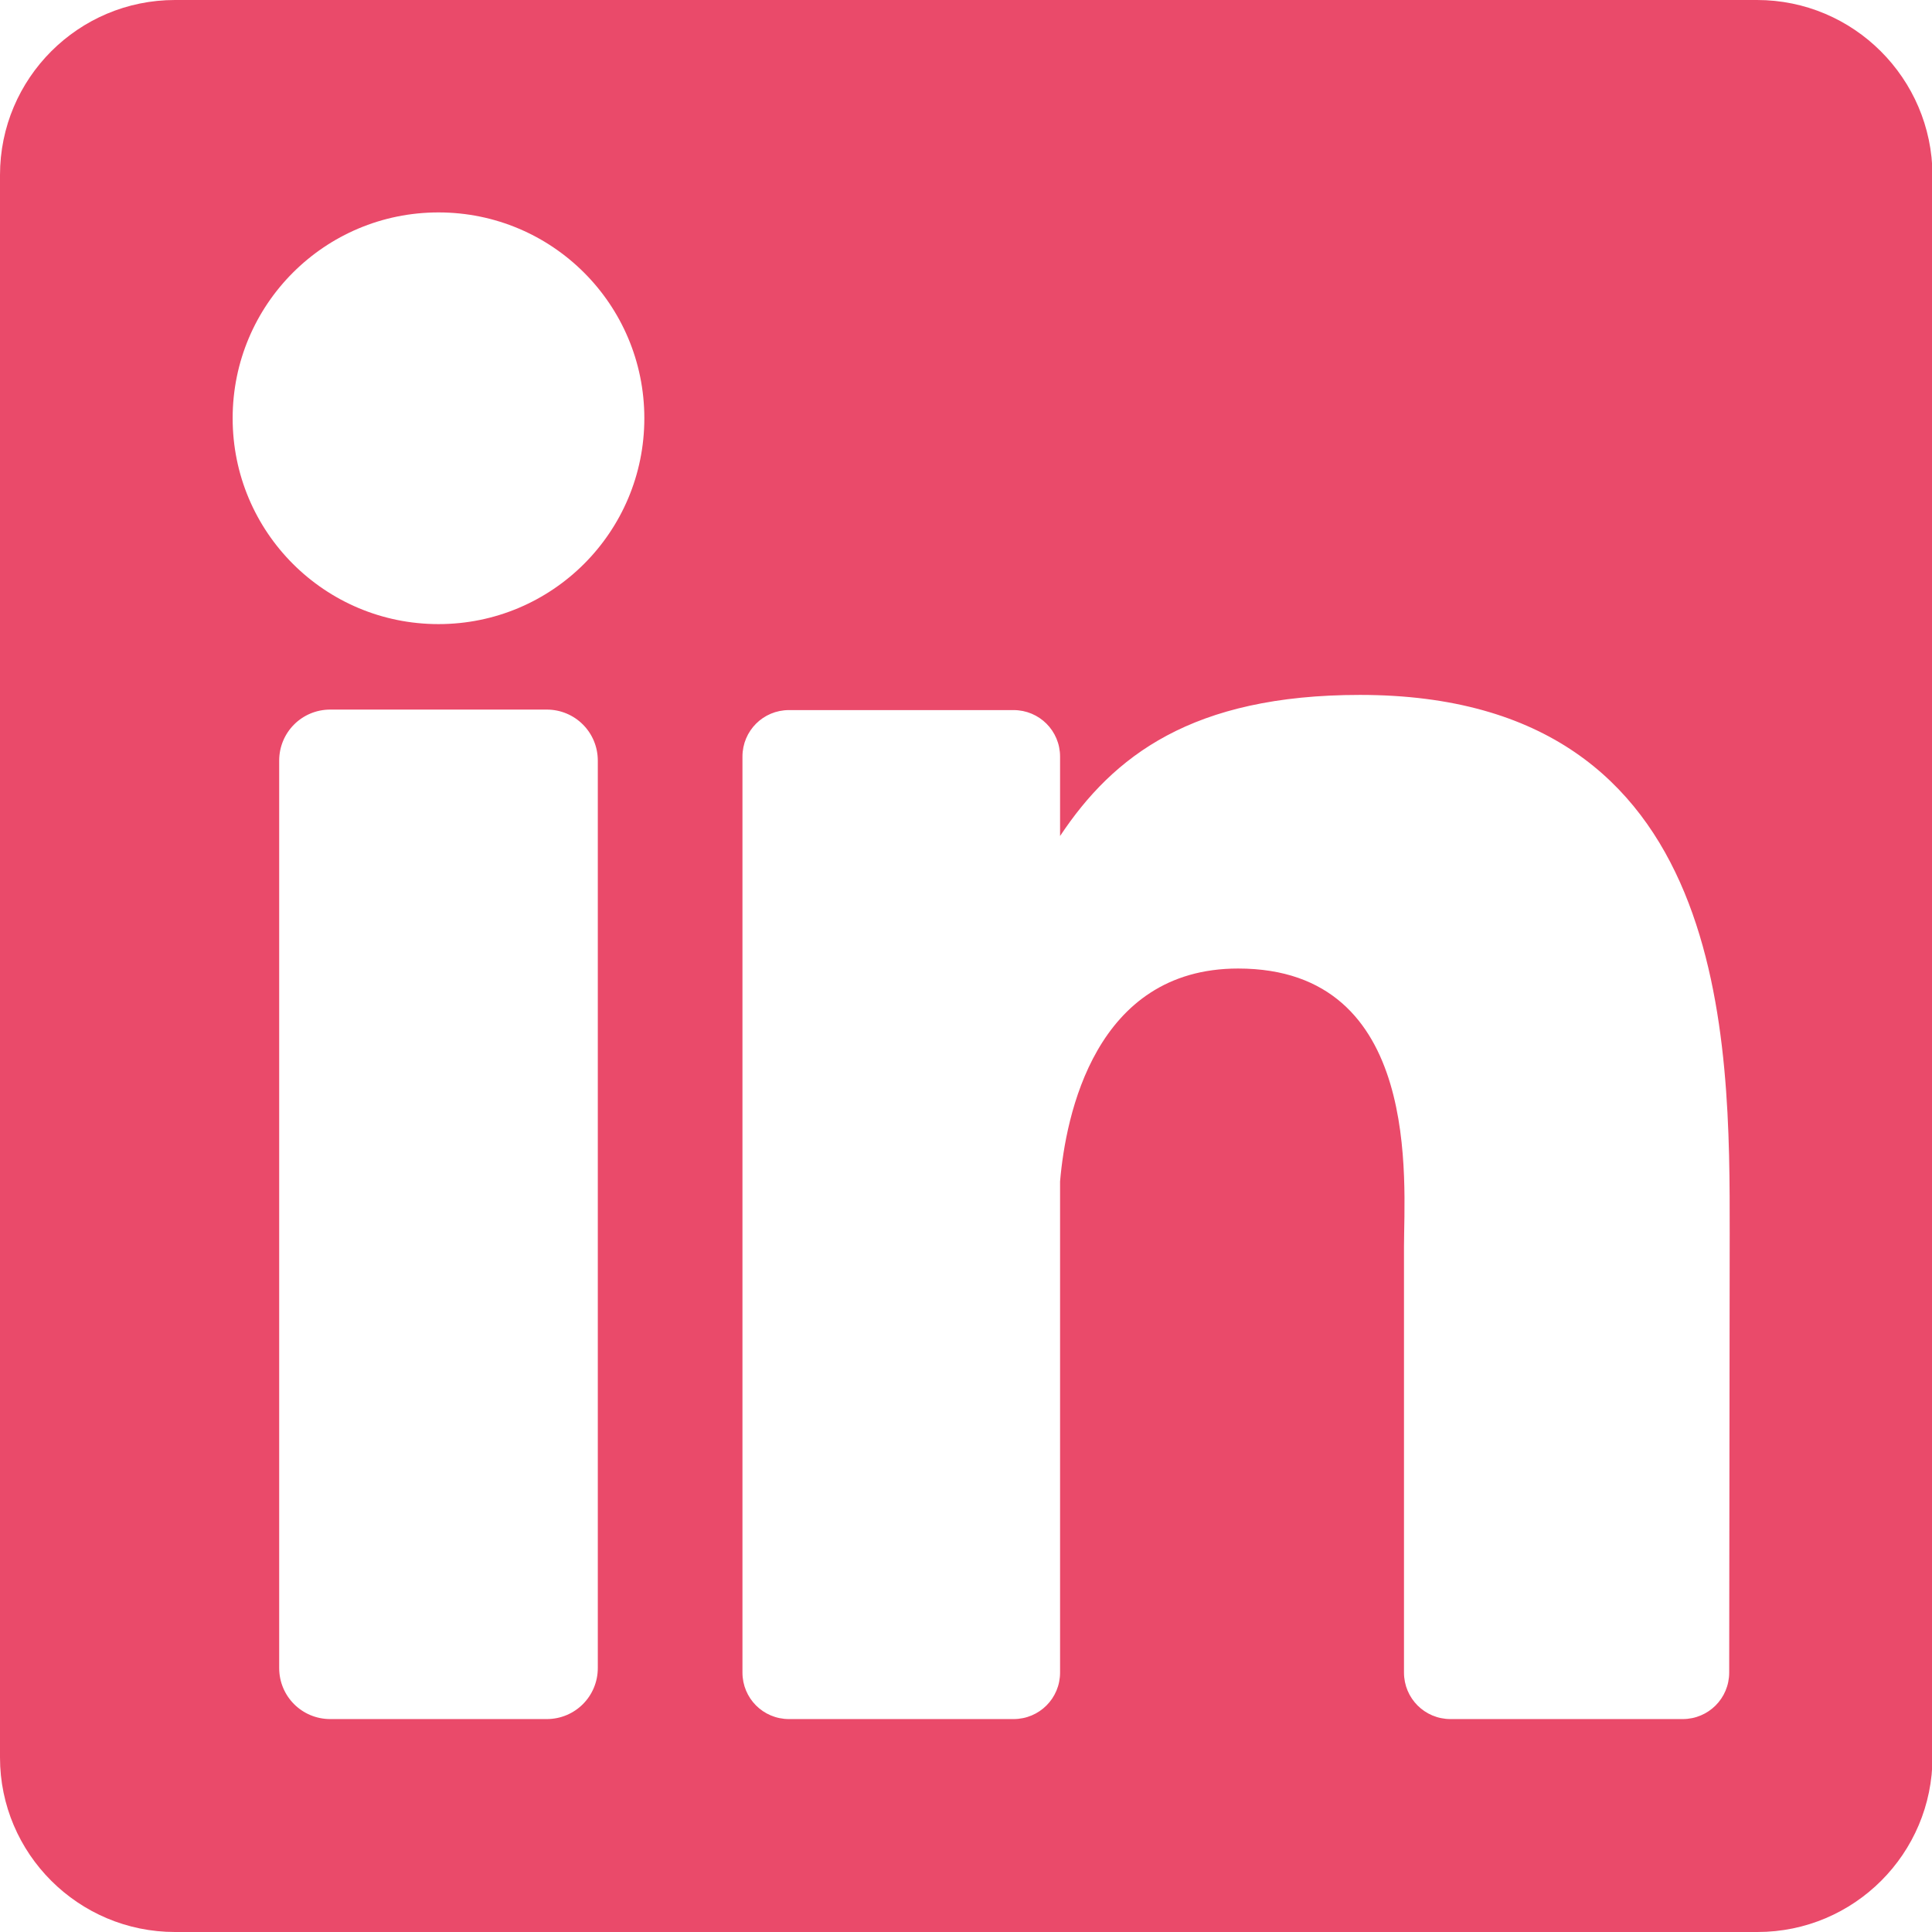
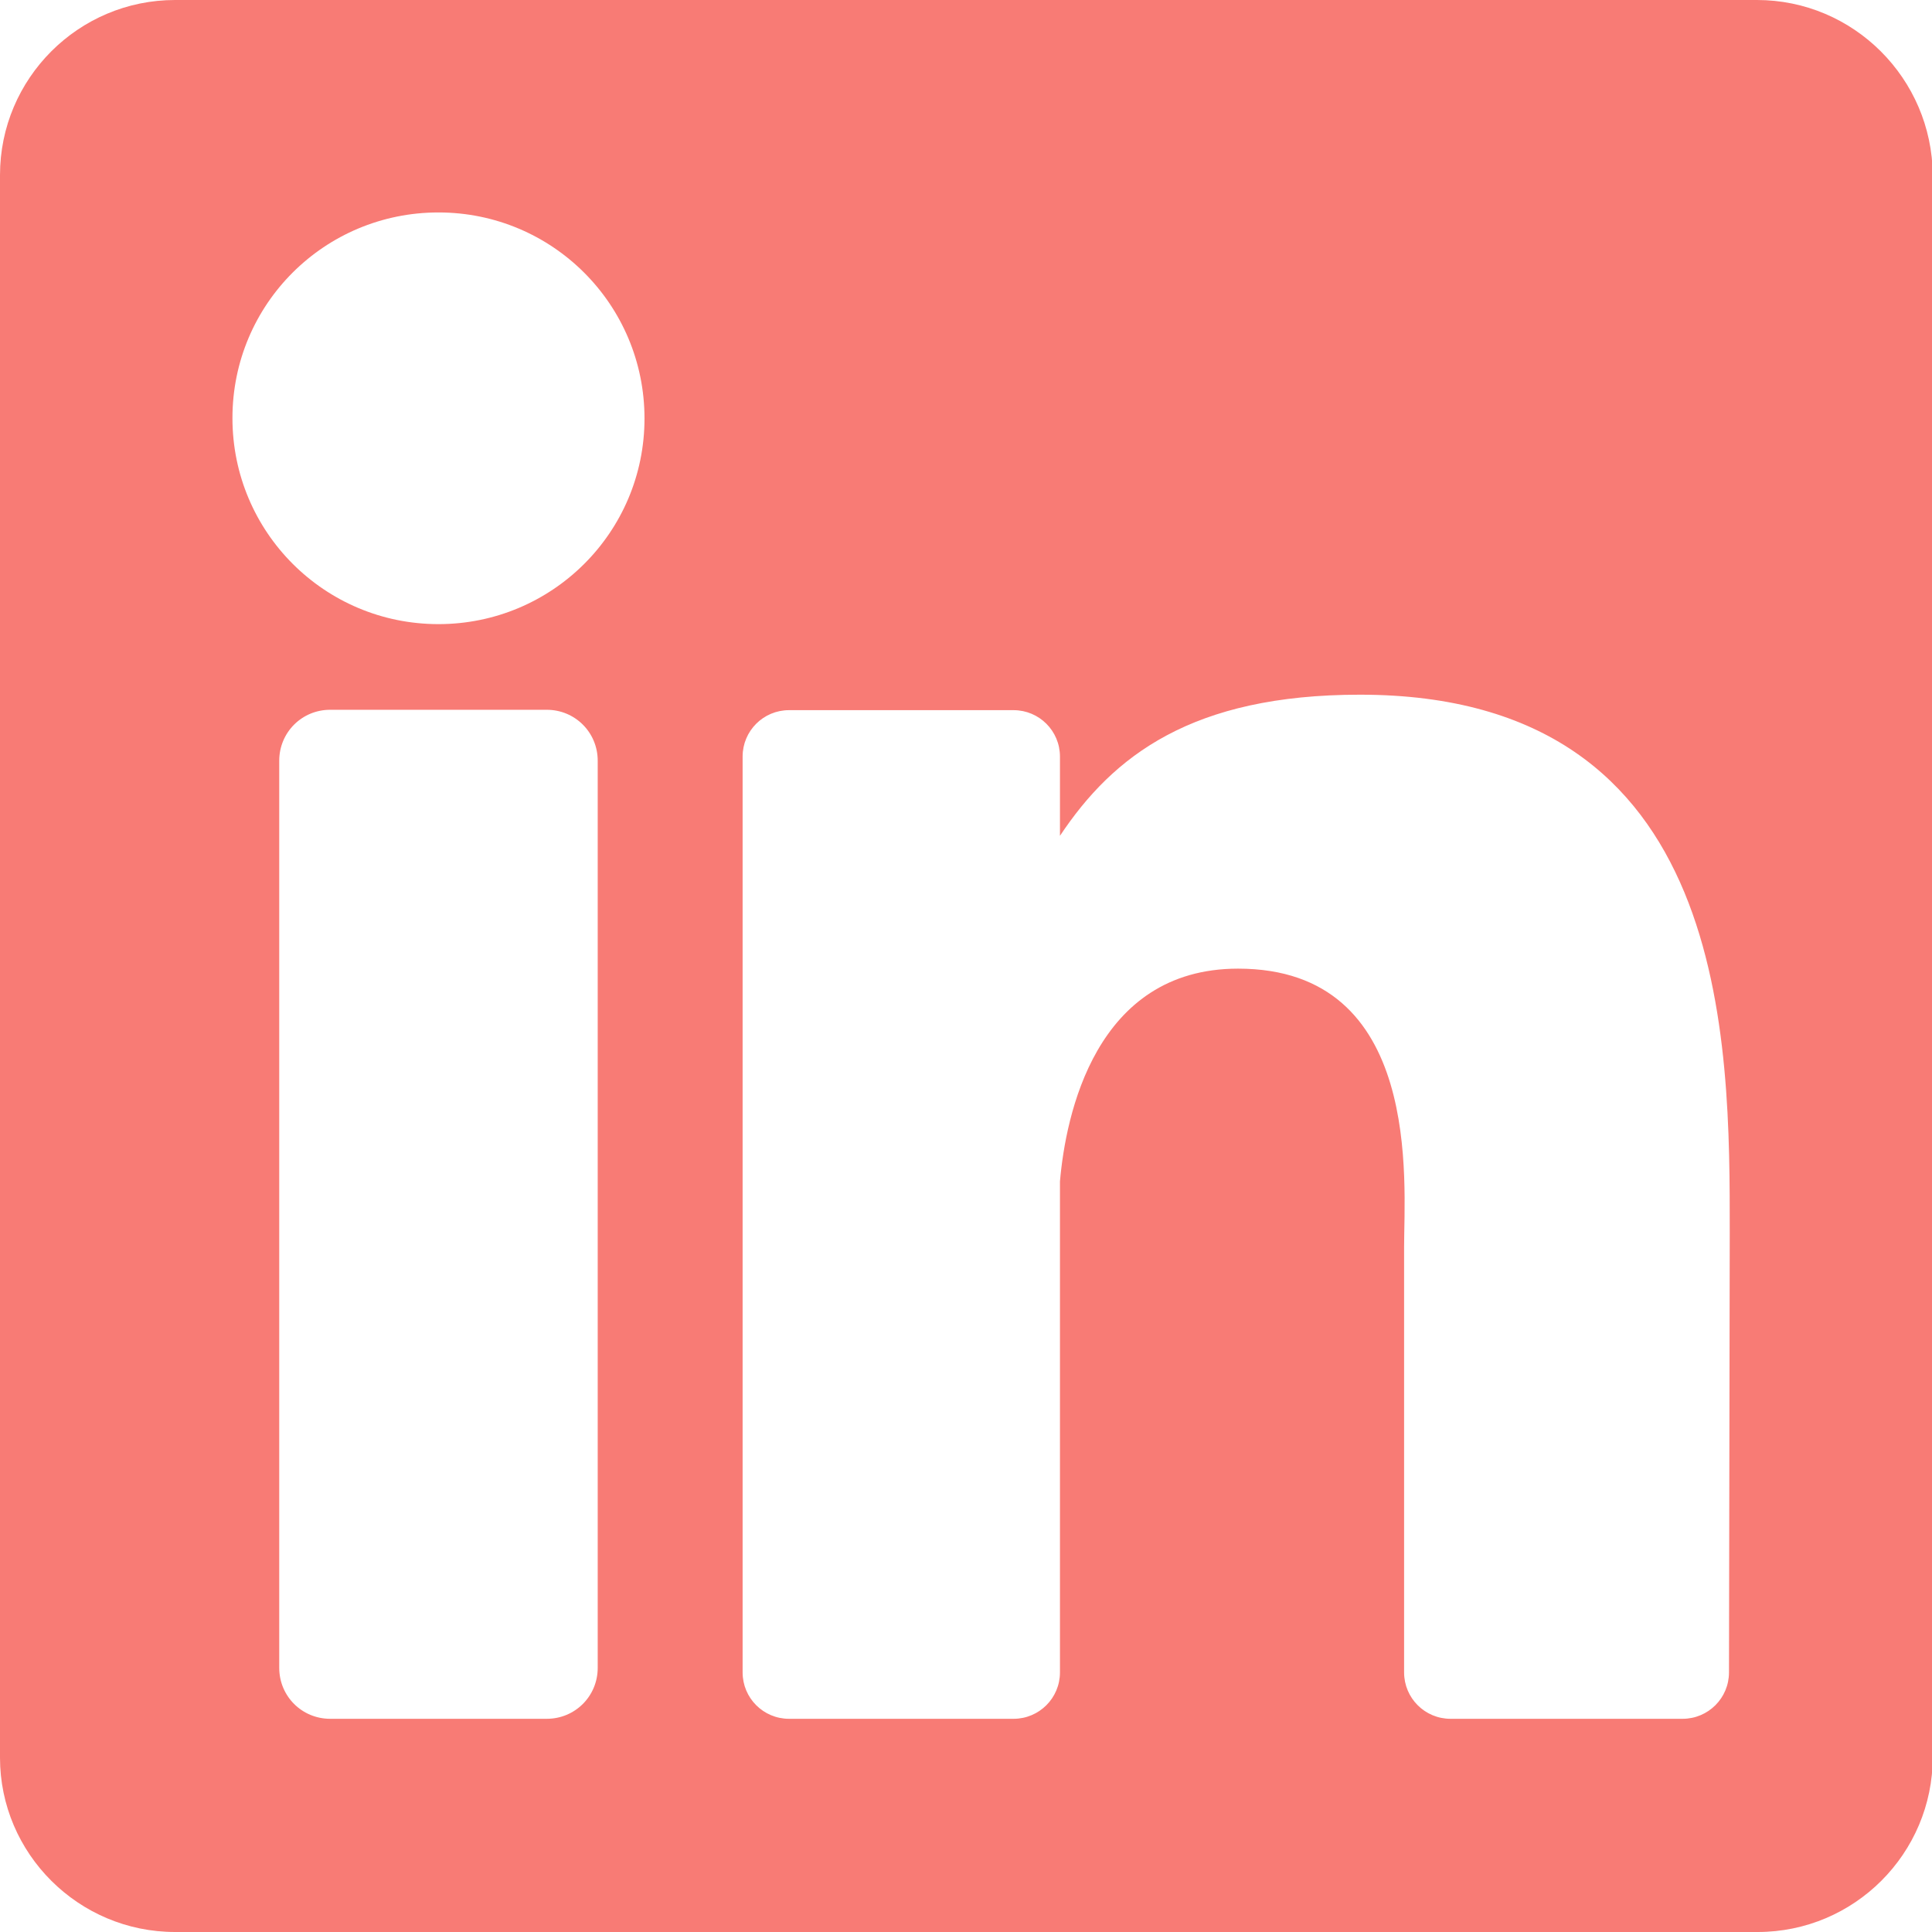
- <svg xmlns="http://www.w3.org/2000/svg" version="1.1" id="Layer_1" x="0px" y="0px" viewBox="0 0 382 382" style="enable-background:new 0 0 382 382;" xml:space="preserve">
+ <svg xmlns="http://www.w3.org/2000/svg" version="1.1" id="Layer_1" x="0px" y="0px" viewBox="0 0 512 512" style="enable-background:new 0 0 512 512;" xml:space="preserve">
  <style type="text/css">
- 	.st0{fill:#EA4A6A;}
+ 	.st0{fill:#F87B75;}
</style>
-   <path class="st0" d="M347.4,0H34.6C15.5,0,0,15.5,0,34.6v312.9c0,19,15.5,34.5,34.6,34.5h312.9c19.1,0,34.6-15.5,34.6-34.6V34.6  C382,15.5,366.5,0,347.4,0z M118.2,329.8c0,5.6-4.5,10.1-10.1,10.1H65.3c-5.6,0-10.1-4.5-10.1-10.1V150.4c0-5.6,4.5-10.1,10.1-10.1  h42.8c5.6,0,10.1,4.5,10.1,10.1C118.2,150.4,118.2,329.8,118.2,329.8z M86.7,123.4c-22.5,0-40.7-18.2-40.7-40.7S64.2,42,86.7,42  s40.7,18.2,40.7,40.7S109.2,123.4,86.7,123.4z M341.9,330.7c0,5.1-4.1,9.2-9.2,9.2h-45.9c-5.1,0-9.2-4.1-9.2-9.2v-84.2  c0-12.6,3.7-55-32.8-55c-28.3,0-34.1,29.1-35.2,42.1v97.1c0,5.1-4.1,9.2-9.2,9.2H156c-5.1,0-9.2-4.1-9.2-9.2V149.6  c0-5.1,4.1-9.2,9.2-9.2h44.4c5.1,0,9.2,4.1,9.2,9.2v15.7c10.5-15.8,26.1-27.9,59.3-27.9c73.6,0,73.1,68.7,73.1,106.5L341.9,330.7  L341.9,330.7z" />
+   <path class="st0" d="M465.6,0H46.4C20.8,0,0,20.8,0,46.4v419.4C0,491.2,20.8,512,46.4,512h419.4c25.6,0,46.4-20.8,46.4-46.4V46.4  C512,20.8,491.2,0,465.6,0z M158.4,442c0,7.5-6,13.5-13.5,13.5H87.5c-7.5,0-13.5-6-13.5-13.5V201.6c0-7.5,6-13.5,13.5-13.5h57.4  c7.5,0,13.5,6,13.5,13.5C158.4,201.6,158.4,442,158.4,442z M116.2,165.4c-30.2,0-54.6-24.4-54.6-54.6S86,56.3,116.2,56.3  s54.6,24.4,54.6,54.6S146.3,165.4,116.2,165.4z M458.2,443.2c0,6.8-5.5,12.3-12.3,12.3h-61.5c-6.8,0-12.3-5.5-12.3-12.3V330.4  c0-16.9,5-73.7-44-73.7c-37.9,0-45.7,39-47.2,56.4v130.1c0,6.8-5.5,12.3-12.3,12.3h-59.5c-6.8,0-12.3-5.5-12.3-12.3V200.5  c0-6.8,5.5-12.3,12.3-12.3h59.5c6.8,0,12.3,5.5,12.3,12.3v21c14.1-21.2,35-37.4,79.5-37.4c98.6,0,98,92.1,98,142.7L458.2,443.2  L458.2,443.2z" />
</svg>
